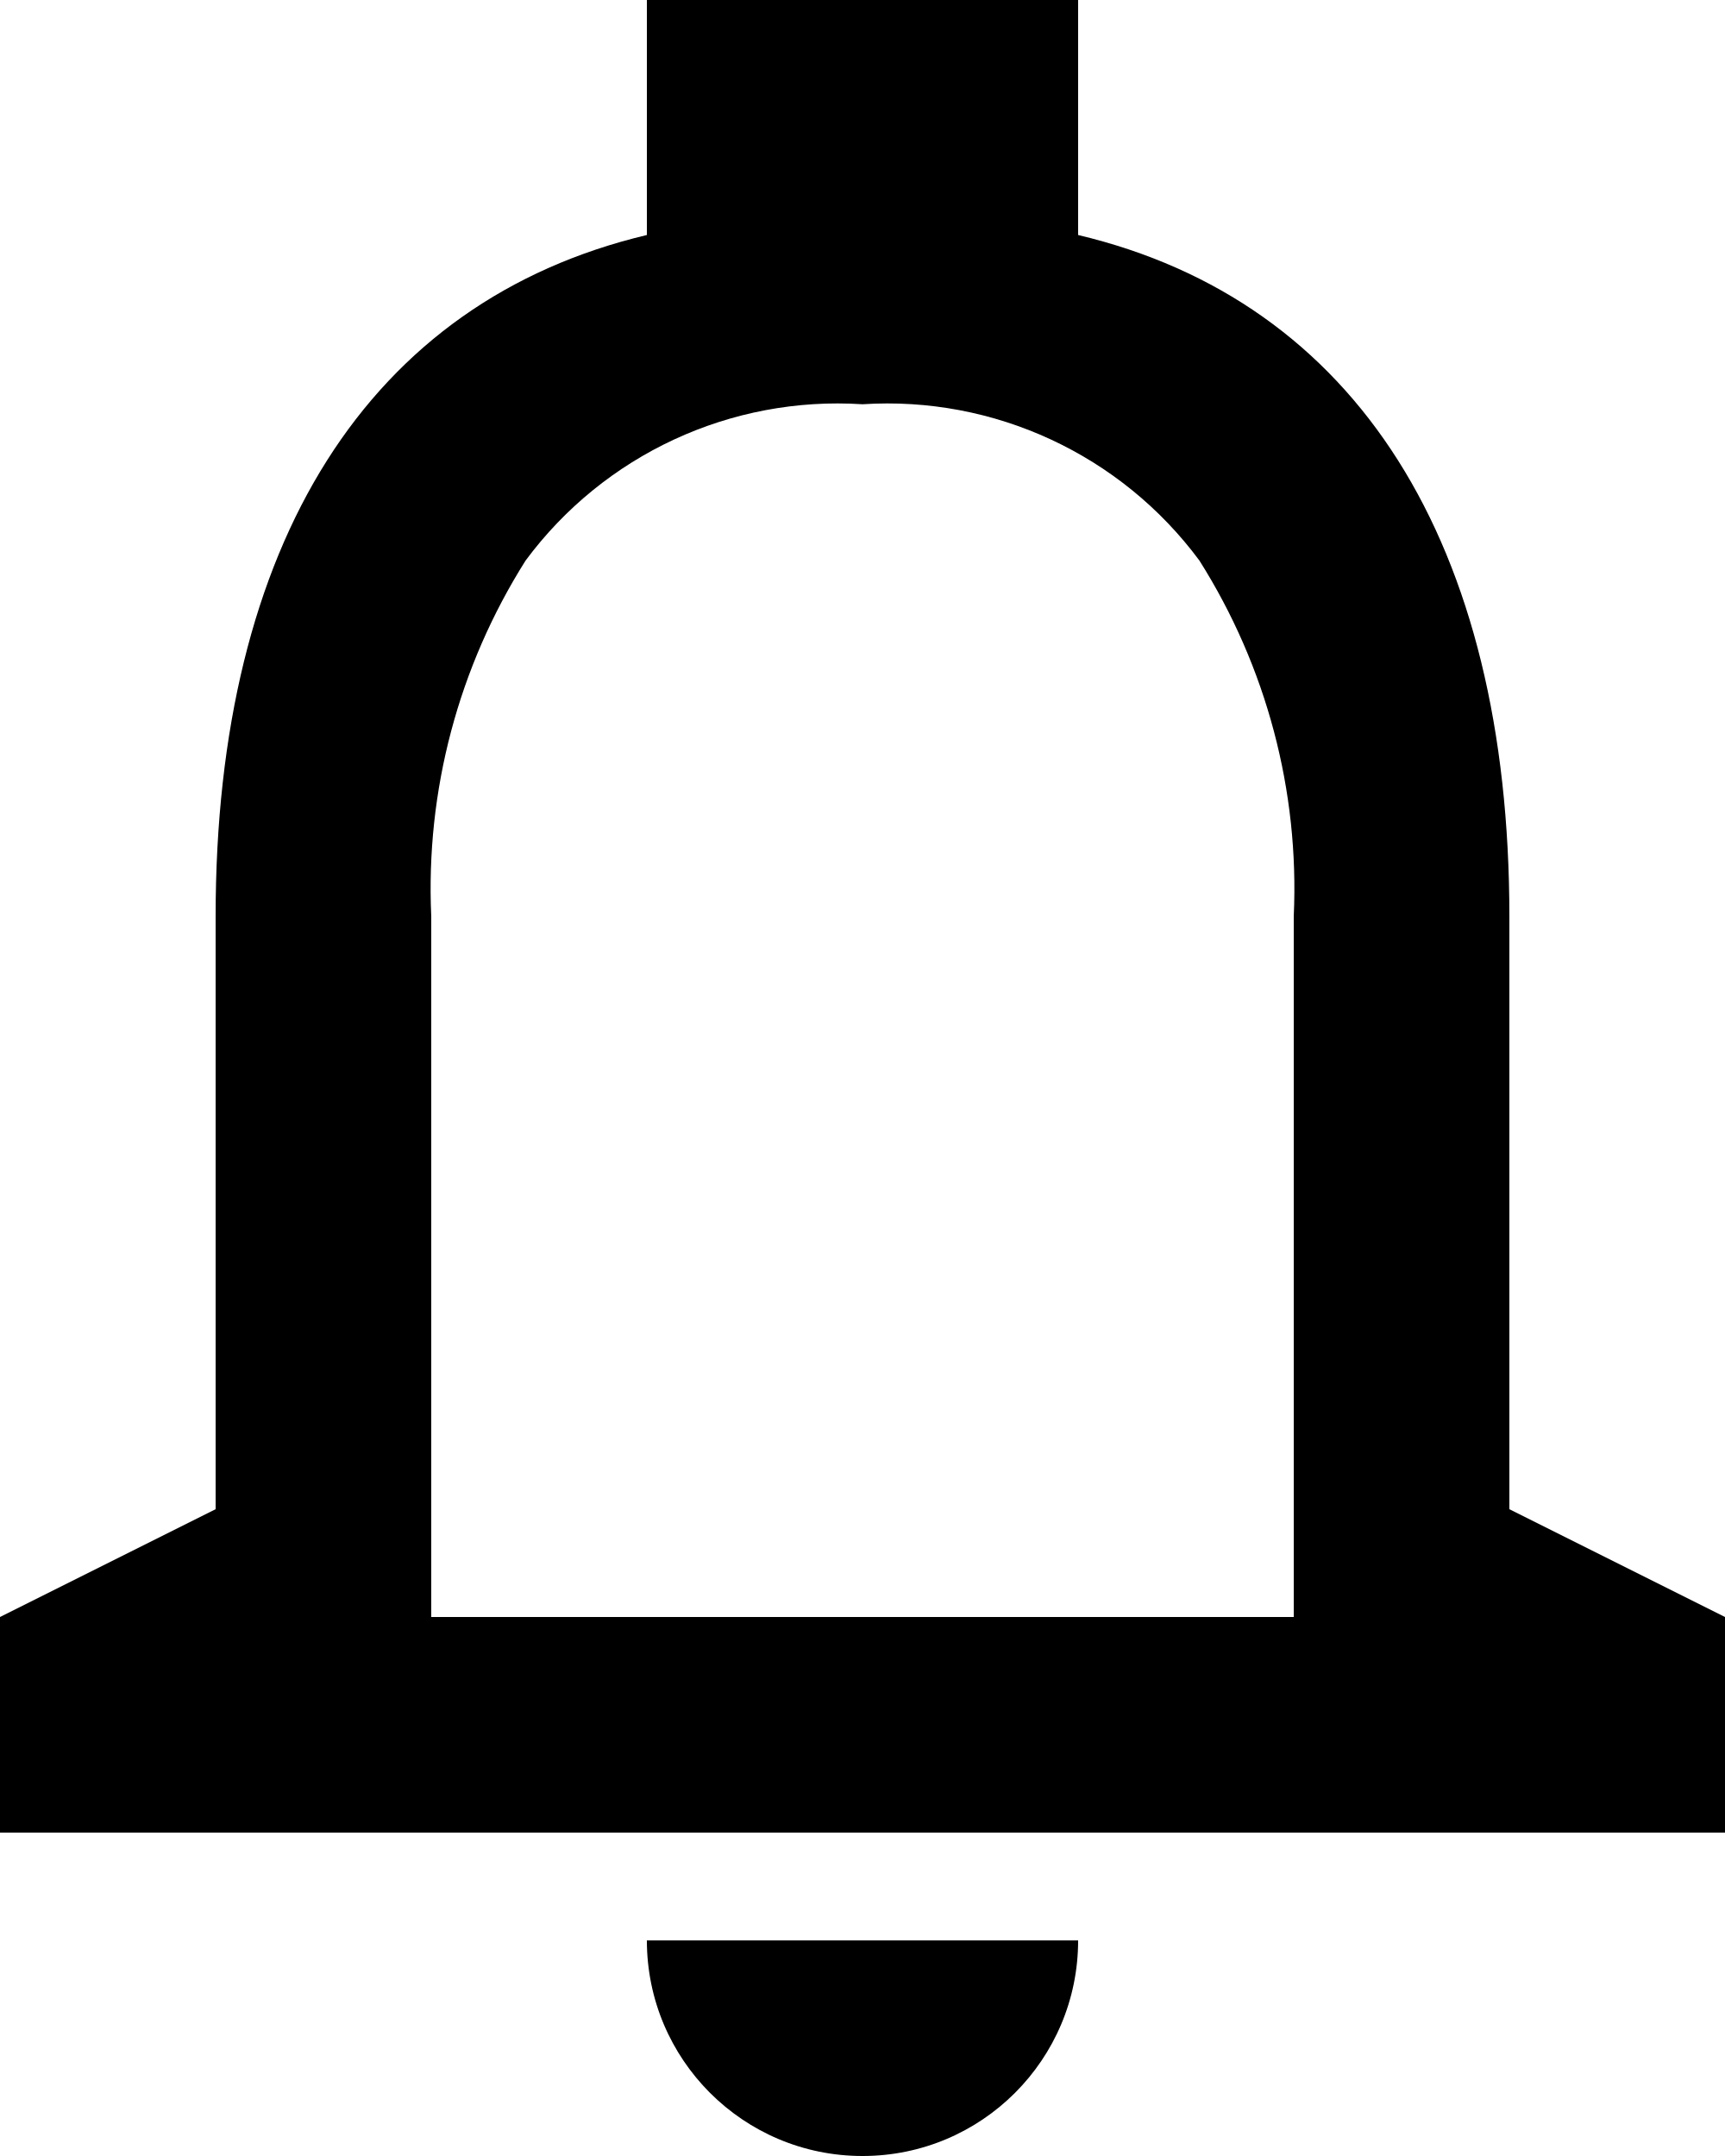
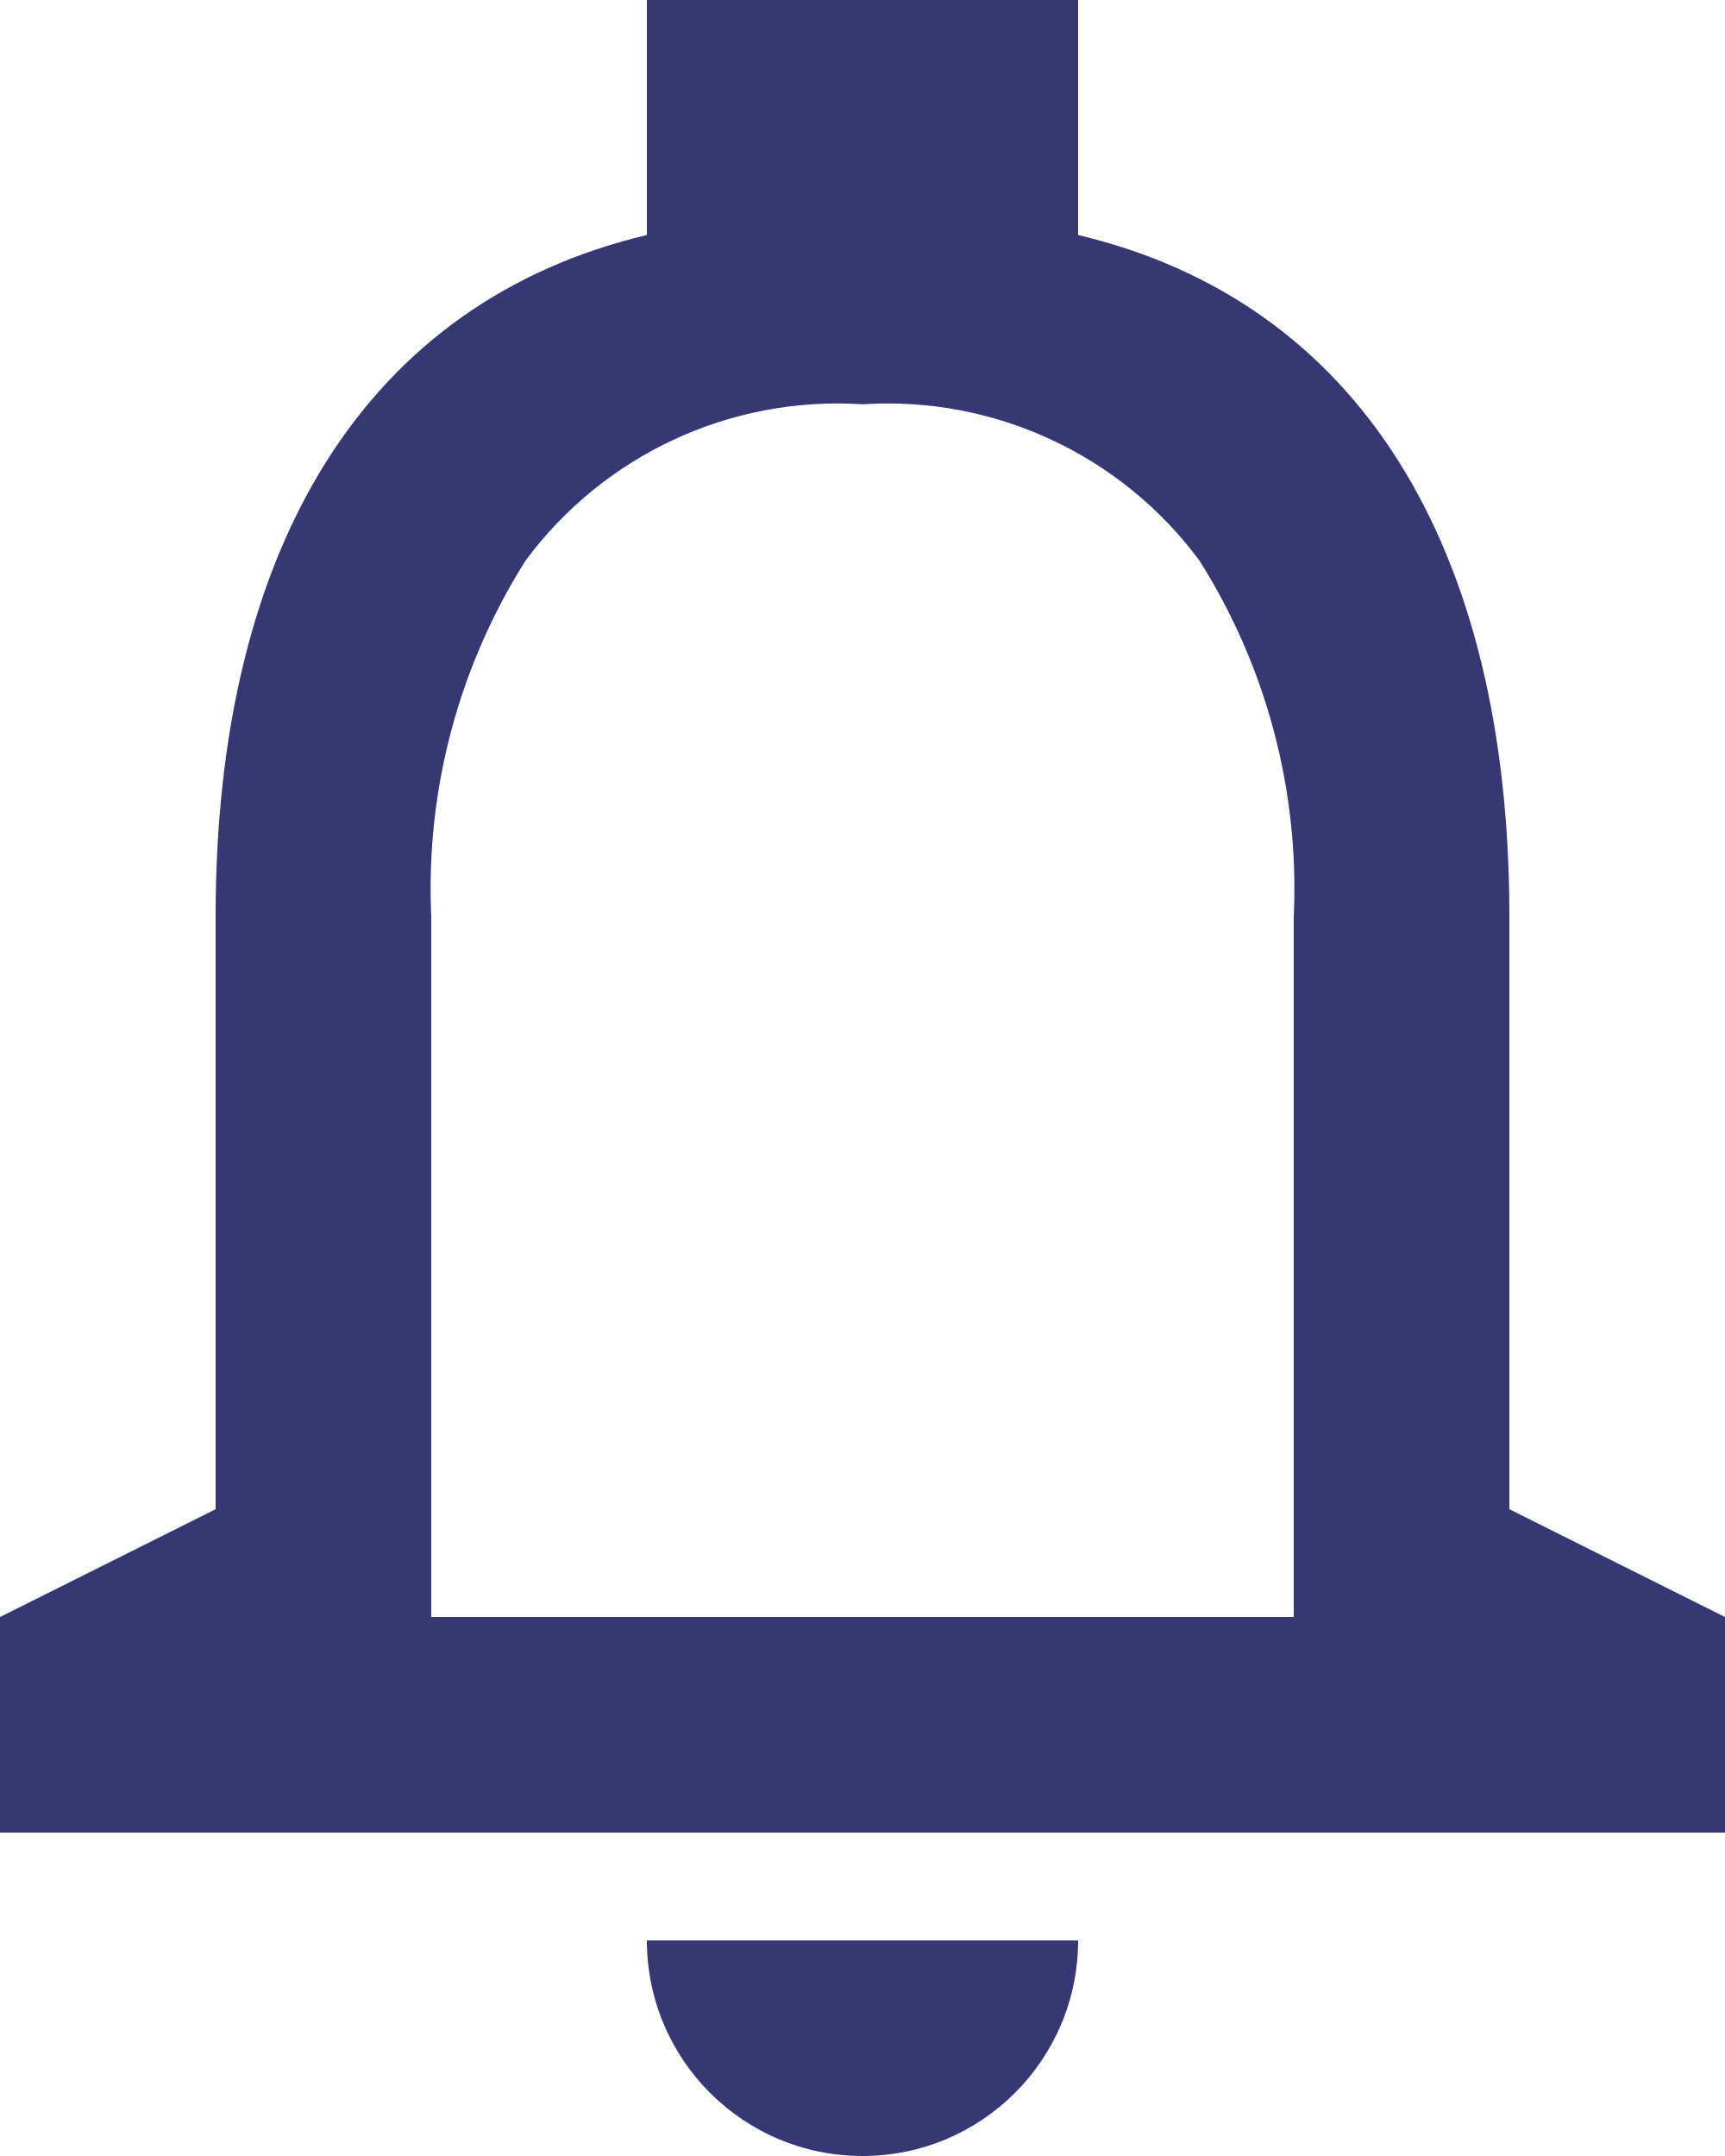
<svg xmlns="http://www.w3.org/2000/svg" width="16" height="20" viewBox="0 0 16 20" fill="none">
-   <path d="M8 20C6.895 20 6 19.105 6 18H10C10 19.105 9.105 20 8 20ZM16 17H0V15L2 14V8.5C2 5.038 3.421 2.793 6 2.18V0H10V2.18C12.579 2.792 14 5.036 14 8.5V14L16 15V17ZM8 3.75C6.78 3.671 5.603 4.217 4.875 5.2C4.253 6.185 3.947 7.336 4 8.5V15H12V8.5C12.053 7.336 11.747 6.185 11.125 5.2C10.397 4.217 9.22 3.671 8 3.75Z" fill="black" />
+   <path d="M8 20C6.895 20 6 19.105 6 18H10C10 19.105 9.105 20 8 20ZM16 17H0V15L2 14V8.5C2 5.038 3.421 2.793 6 2.18V0H10V2.18C12.579 2.792 14 5.036 14 8.5V14L16 15V17ZM8 3.75C6.78 3.671 5.603 4.217 4.875 5.2C4.253 6.185 3.947 7.336 4 8.5V15H12V8.5C12.053 7.336 11.747 6.185 11.125 5.2C10.397 4.217 9.22 3.671 8 3.75Z" fill="#373773" />
</svg>
